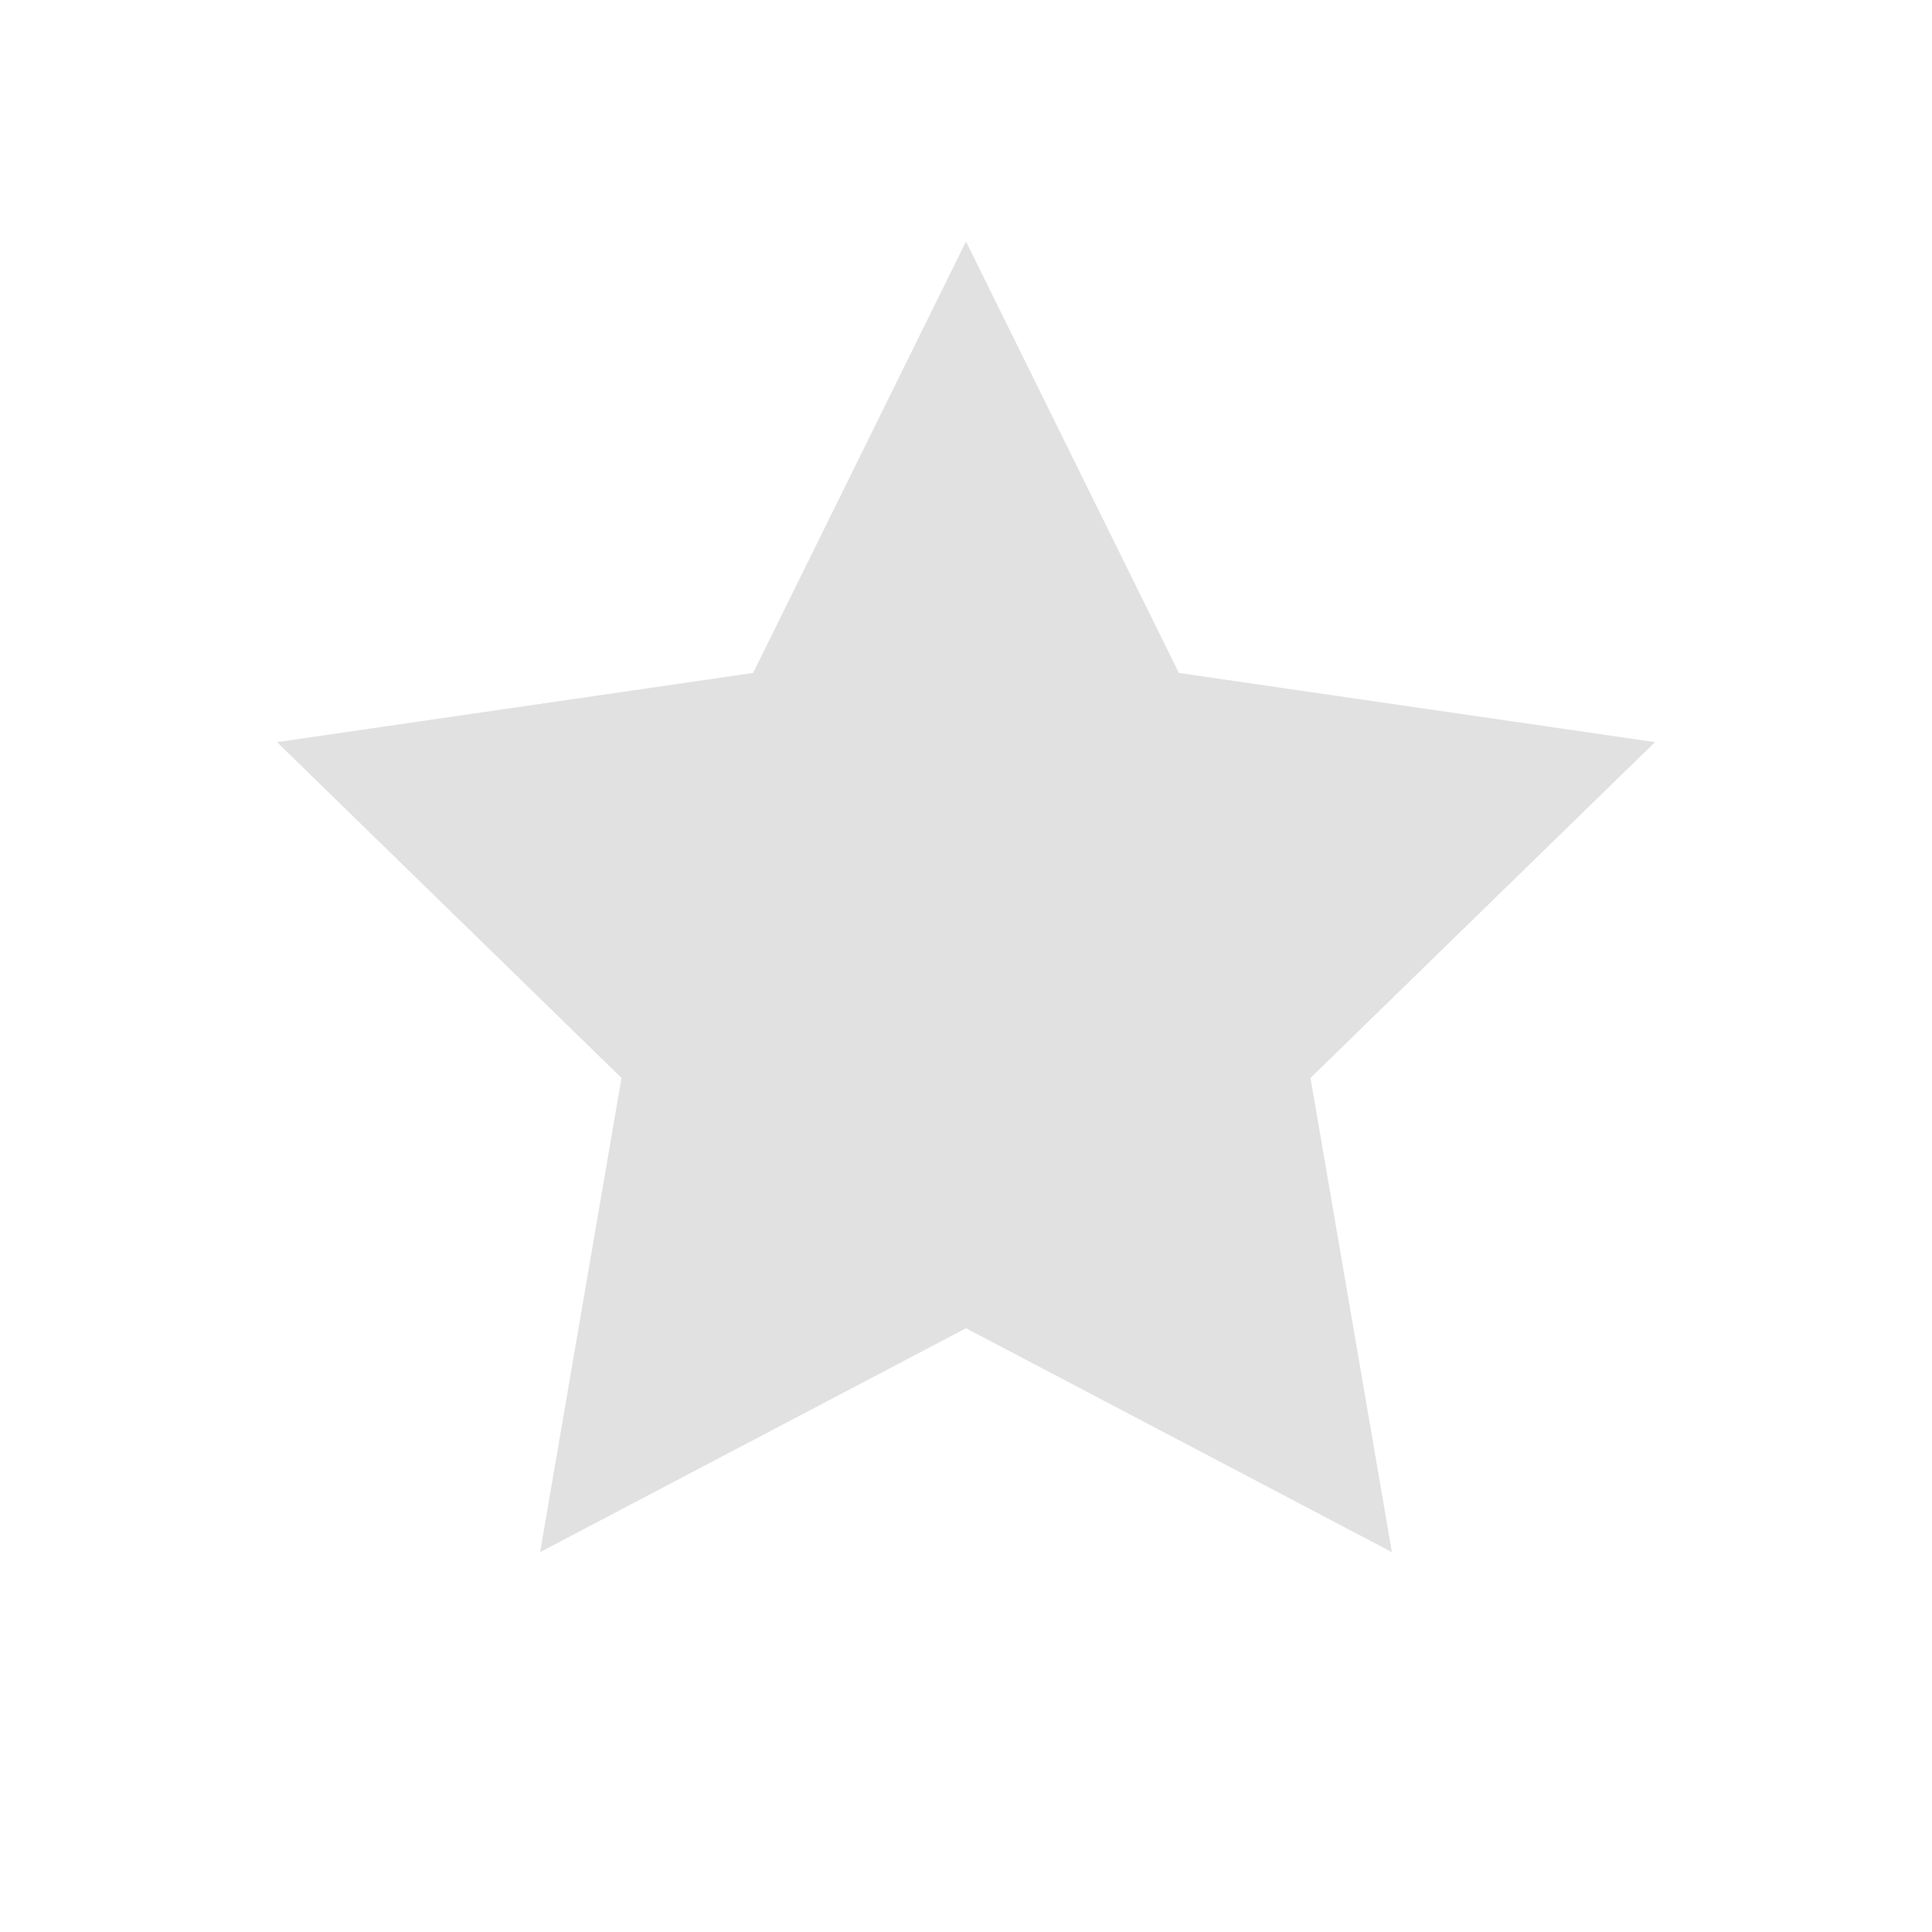
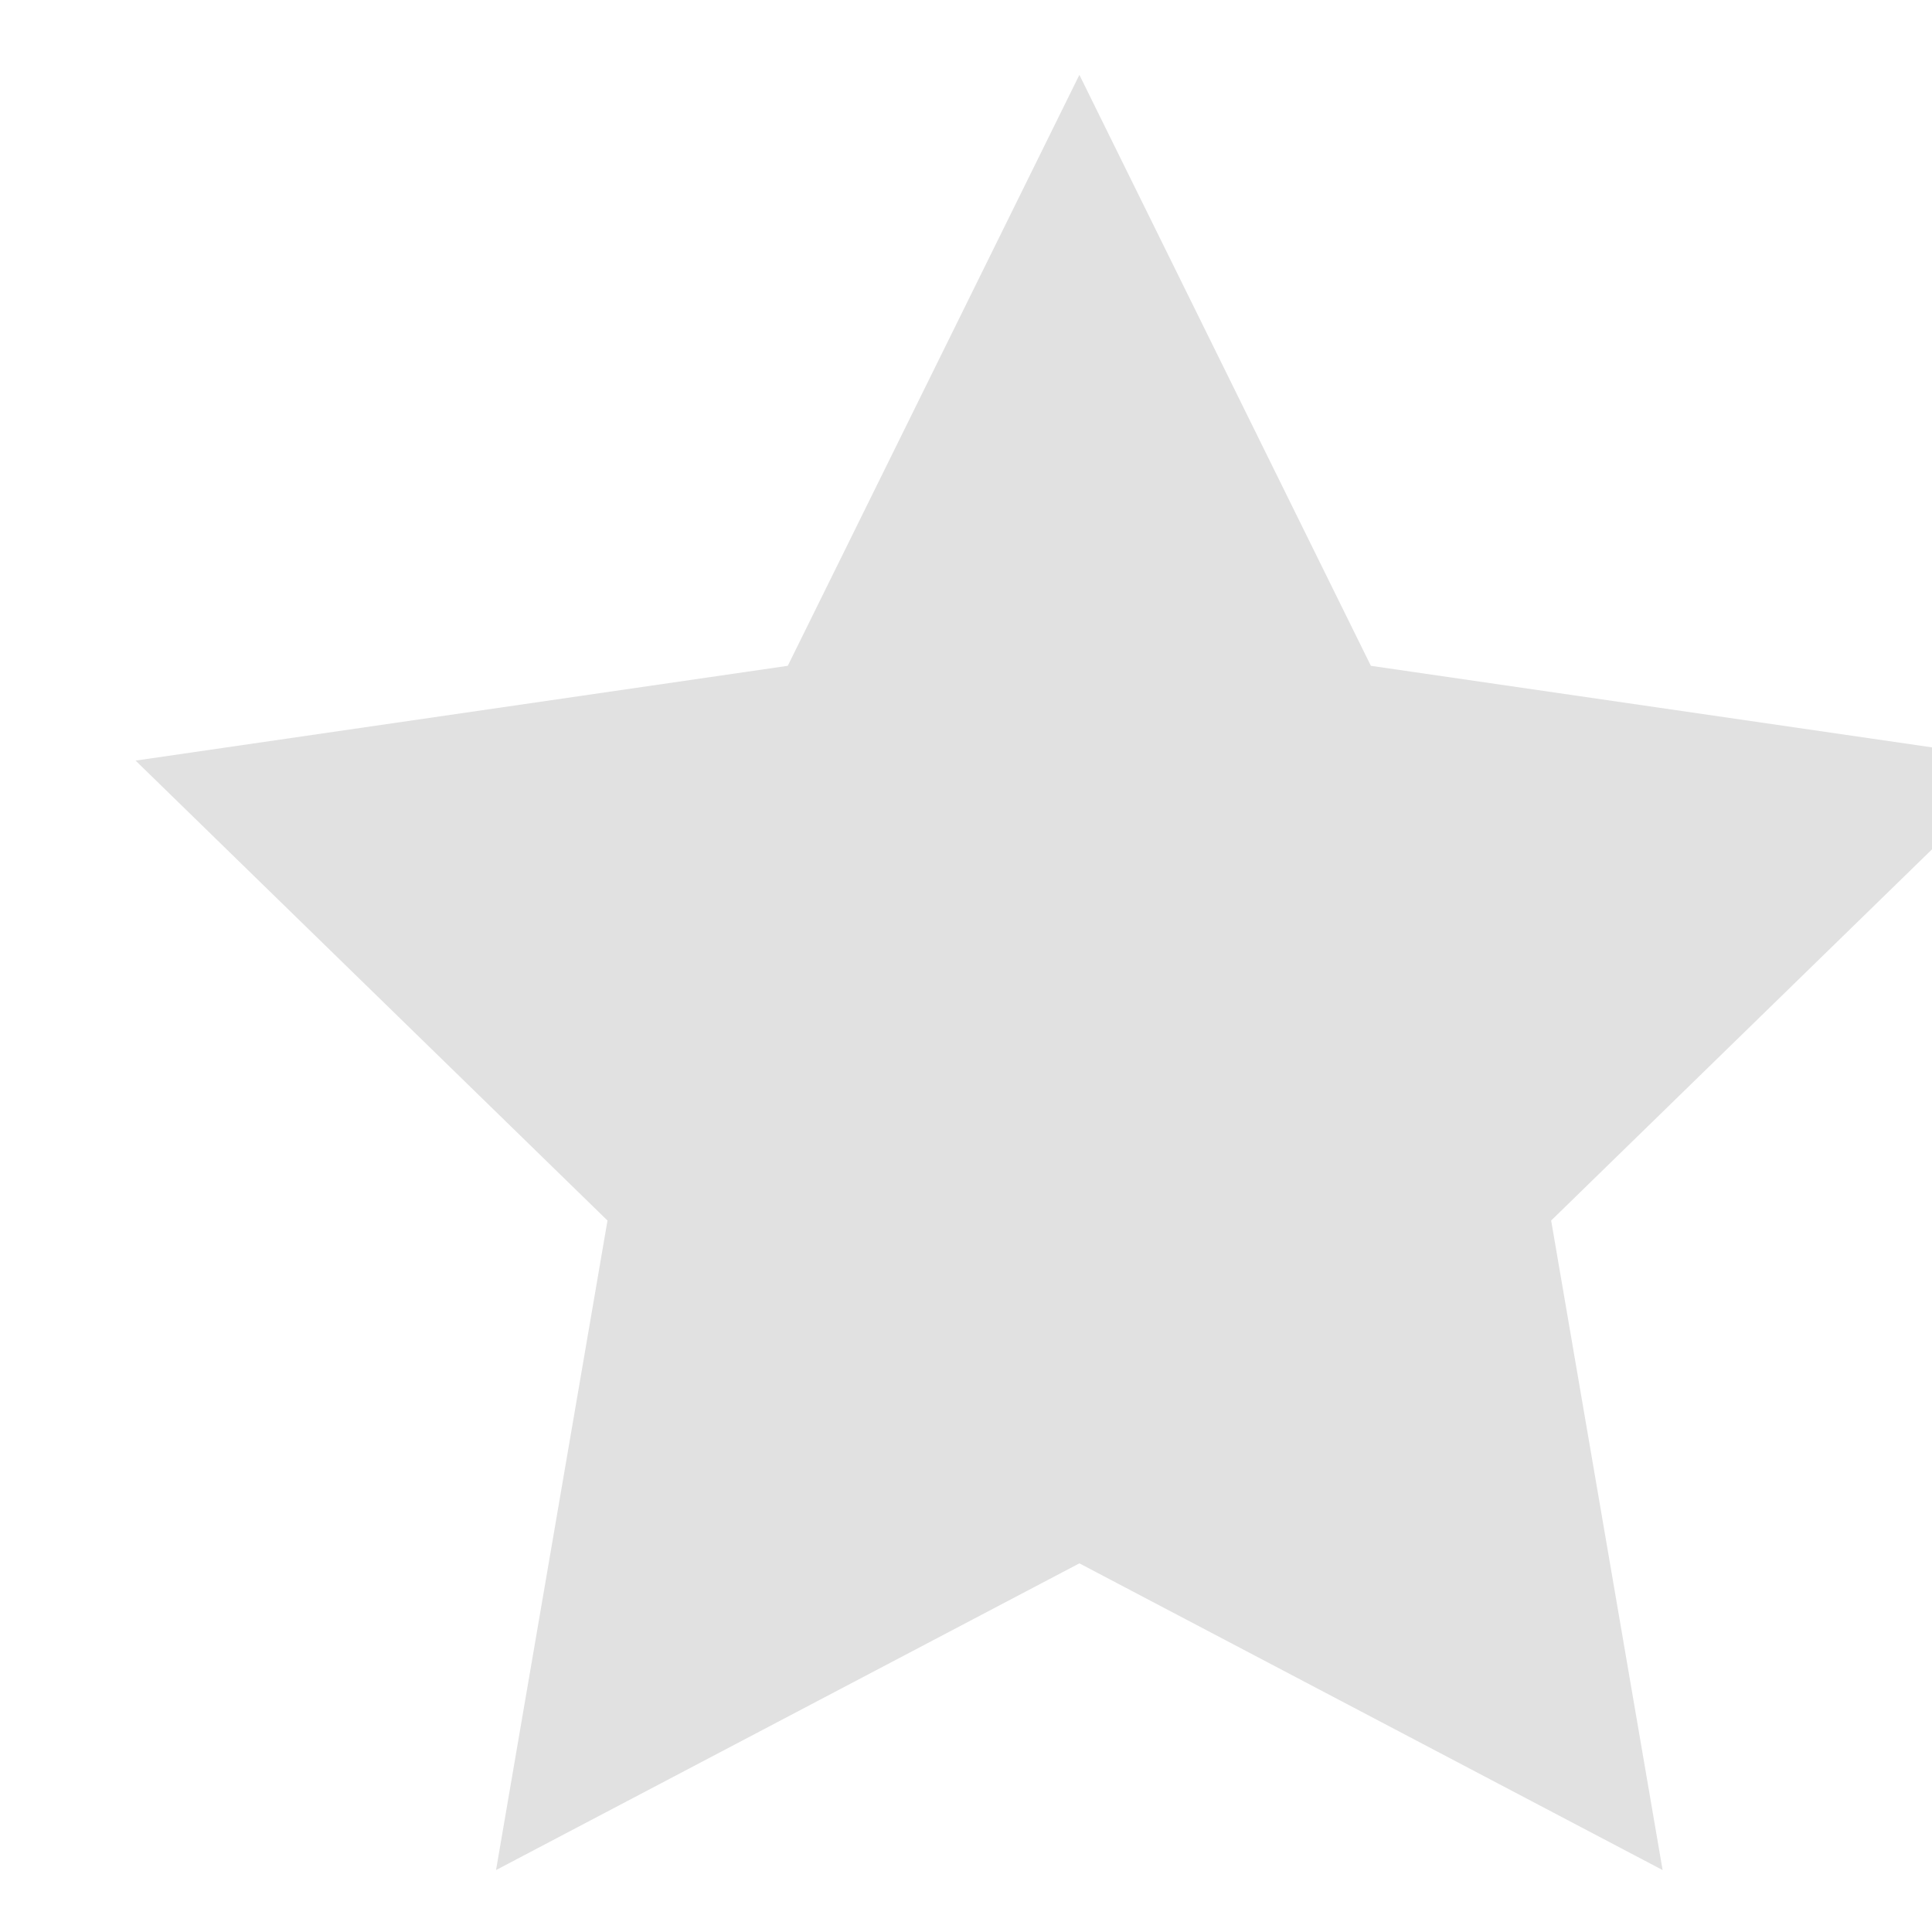
- <svg xmlns="http://www.w3.org/2000/svg" width="16px" height="16px" viewBox="0 0 16 16" version="1.1">
-   <defs />
-   <g id="Page-1" stroke="none" stroke-width="1" fill="none" fill-rule="evenodd">
-     <g id="unfeatured" fill="#E1E1E1">
-       <polygon id="Star" points="8 11 4.473 12.854 5.147 8.927 2.294 6.146 6.237 5.573 8 2 9.763 5.573 13.706 6.146 10.853 8.927 11.527 12.854" />
-     </g>
-   </g>
+ <svg xmlns="http://www.w3.org/2000/svg" width="16px" height="16px" viewBox="0 0 16 16" version="1.1" xml:space="preserve" style="fill-rule:evenodd;clip-rule:evenodd;stroke-linejoin:round;stroke-miterlimit:1.414;">
+   <rect id="featured_" x="0.924" y="0" width="16" height="16" style="fill:none;" />
+   <path id="Star" d="M8.939,12.947l-4.831,2.54l0.923,-5.379l-3.908,-3.809l5.401,-0.785l2.415,-4.894l2.414,4.894l5.401,0.785l-3.908,3.809l0.923,5.379l-4.83,-2.54Z" style="fill:#e1e1e1;fill-rule:nonzero;" />
</svg>
